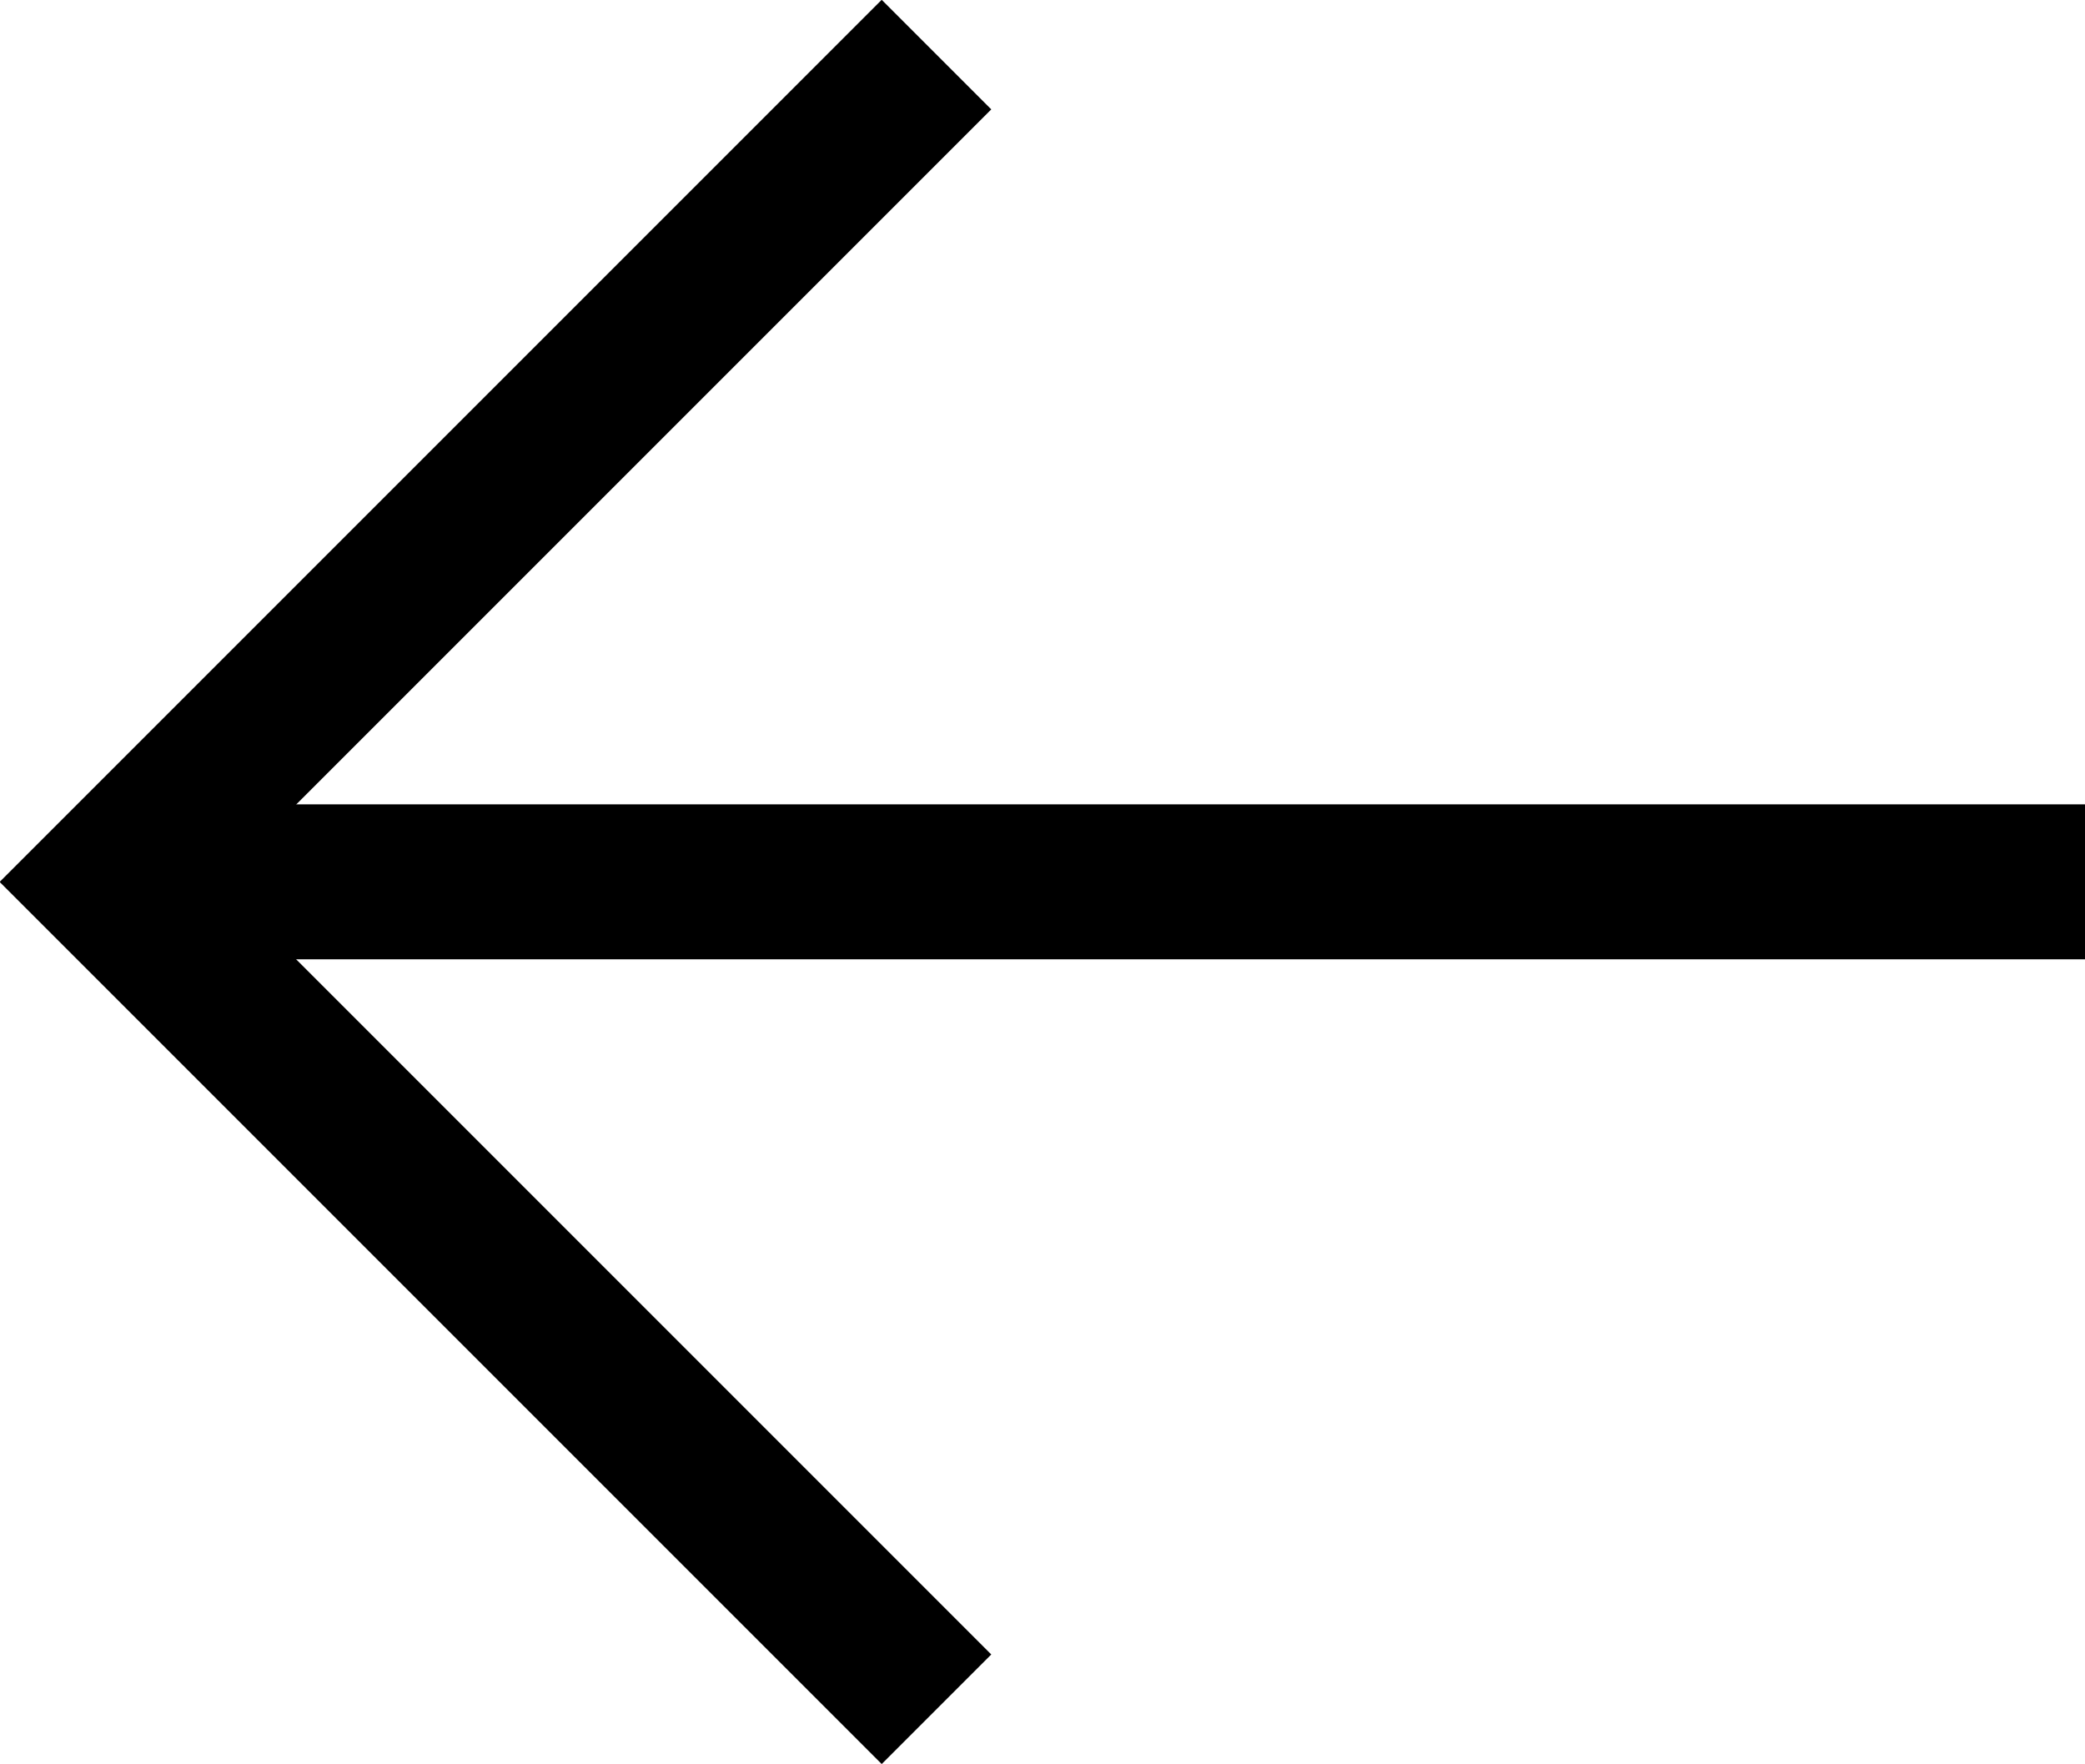
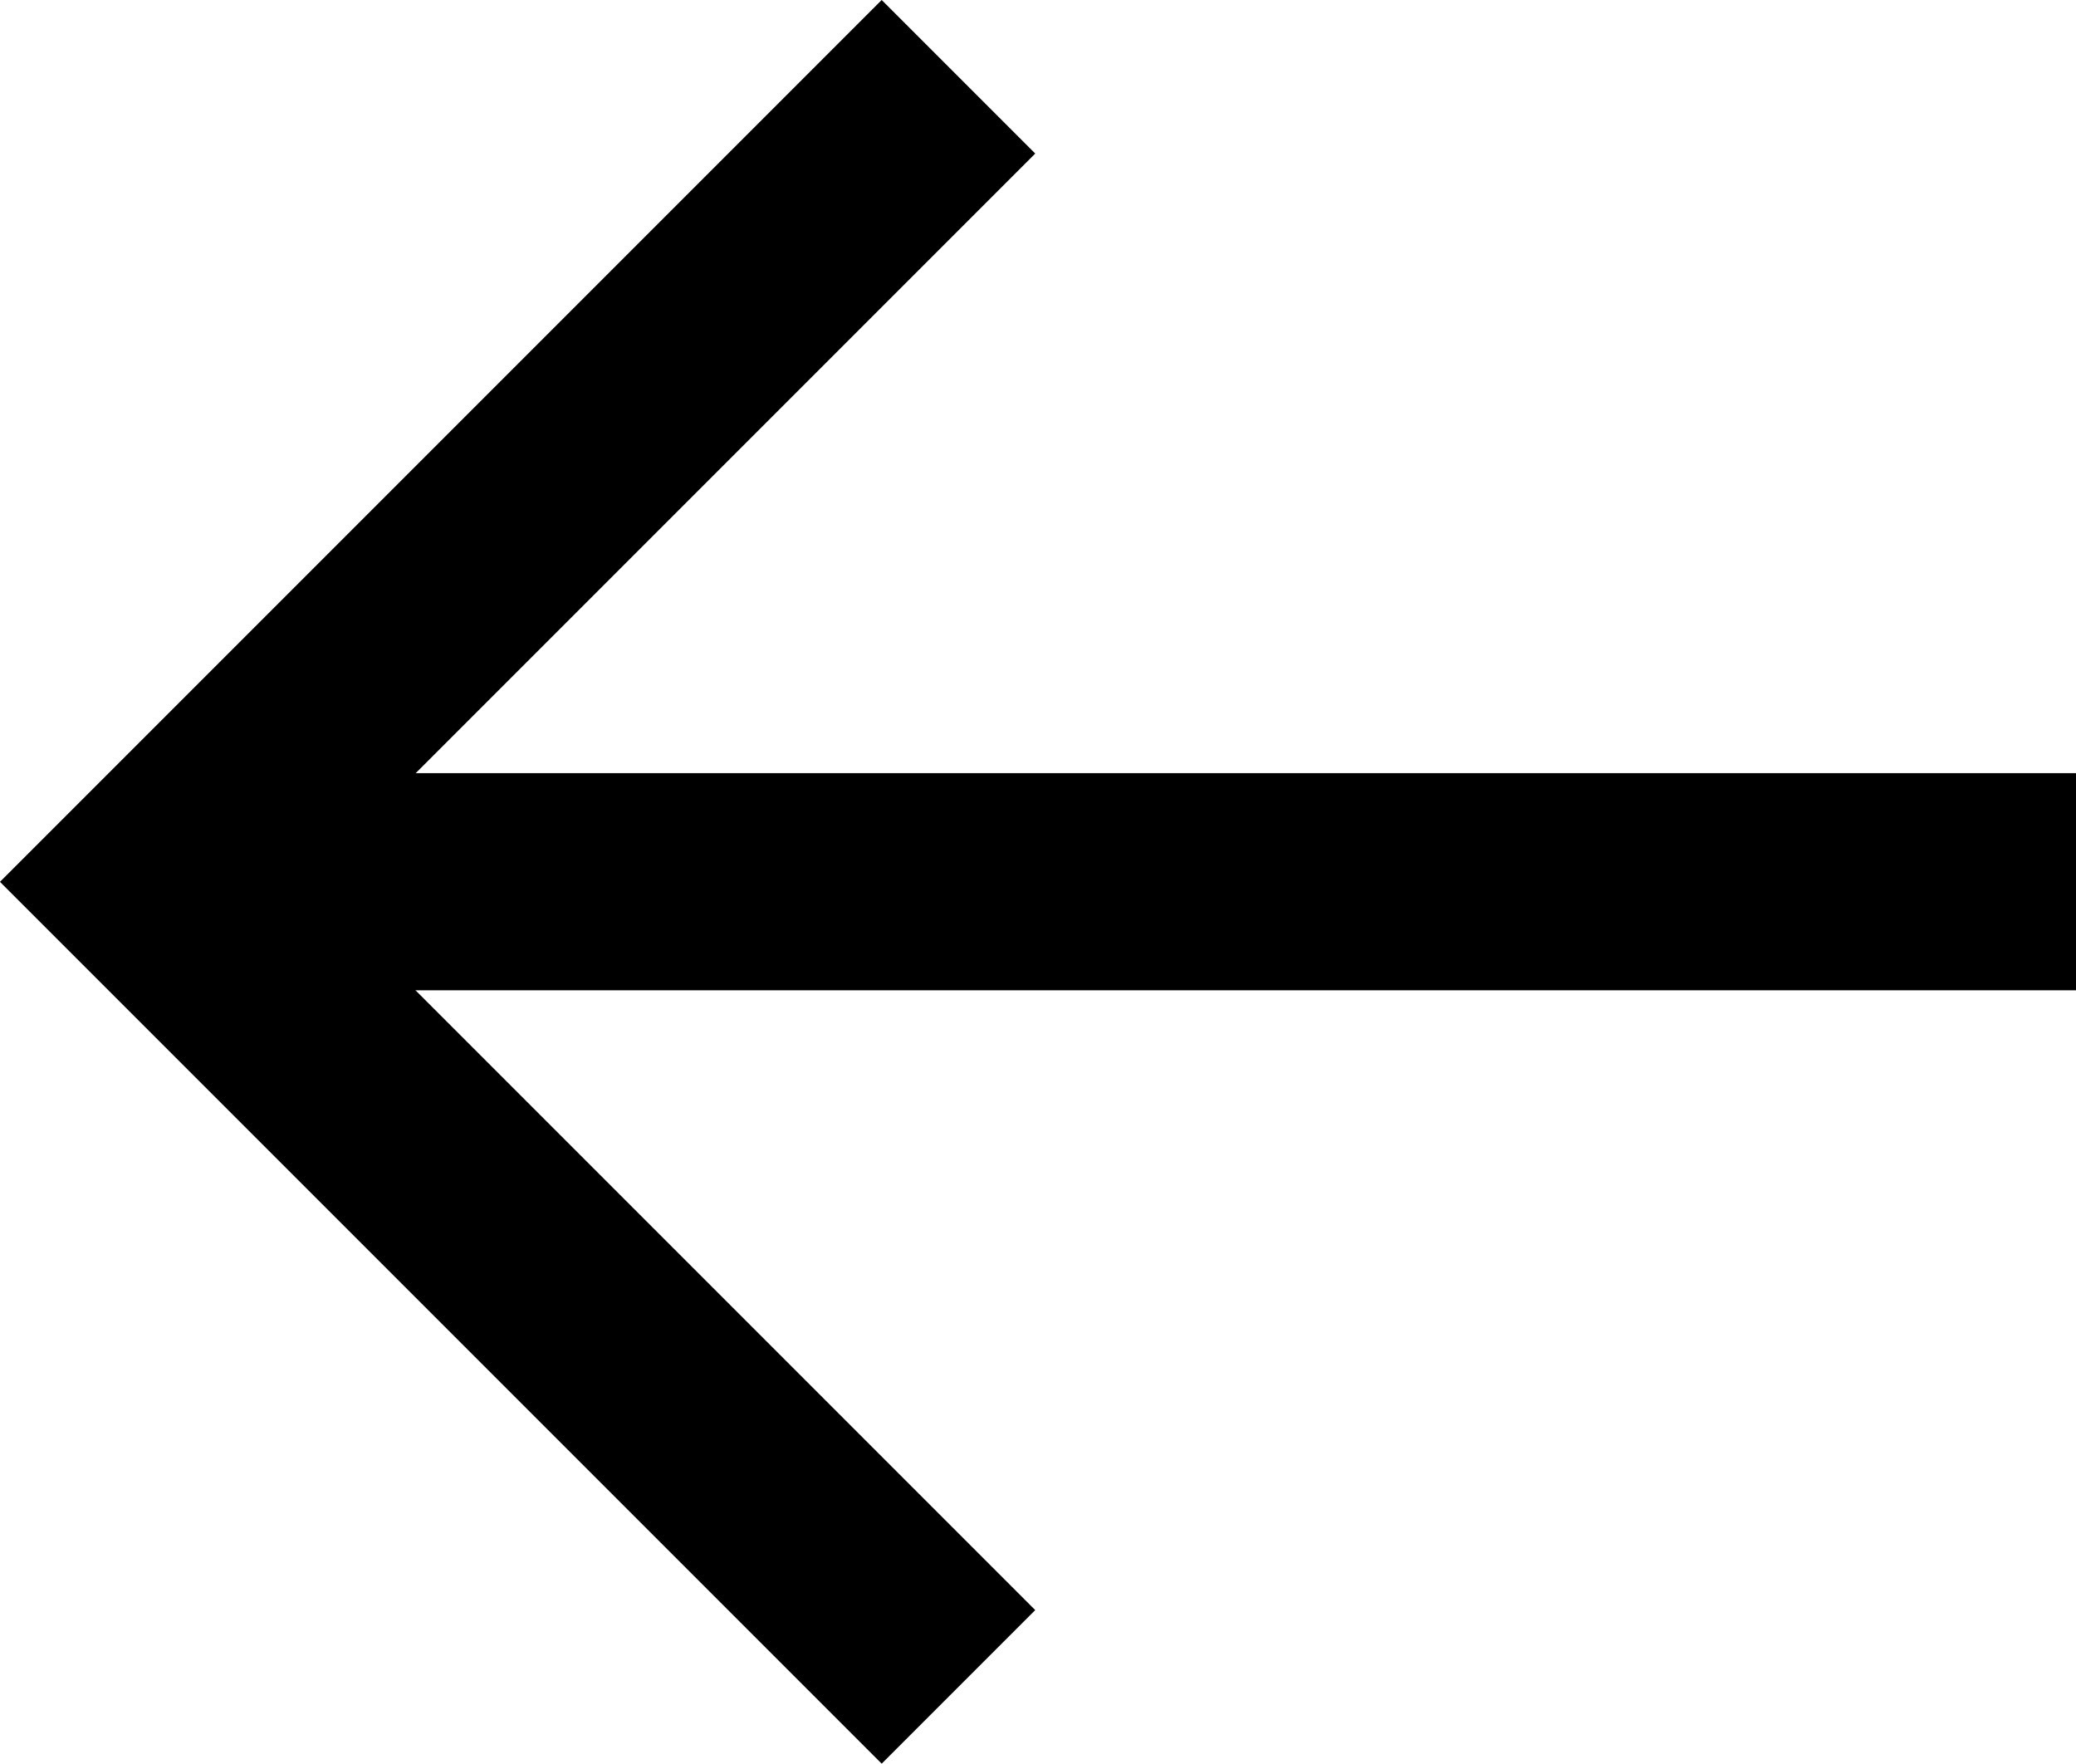
- <svg xmlns="http://www.w3.org/2000/svg" width="26.91" height="22.764" viewBox="0 0 26.91 22.764">
-   <g id="Group_1" data-name="Group 1" transform="translate(1830.41 228.712) rotate(180)">
-     <path id="Path_1" data-name="Path 1" d="M15.1,0V15.1H0" transform="translate(1807.646 217.33) rotate(-45)" fill="none" stroke="#000" stroke-width="2" />
-     <line id="Line_1" data-name="Line 1" x2="24.497" transform="translate(1803.5 217.331)" fill="none" stroke="#000" stroke-width="2" />
+ <svg xmlns="http://www.w3.org/2000/svg" width="19.121" height="16.242" viewBox="0 0 19.121 16.242">
+   <g id="Raggruppa_3" data-name="Raggruppa 3" transform="translate(1822.621 222.19) rotate(180)">
+     <path id="Tracciato_1" data-name="Tracciato 1" d="M10.485,0V10.485H0" transform="translate(1806.379 214.069) rotate(-45)" fill="none" stroke="#000" stroke-width="2" />
+     <line id="Linea_1" data-name="Linea 1" x2="17.013" transform="translate(1803.5 214.07)" fill="none" stroke="#000" stroke-width="2" />
  </g>
</svg>
